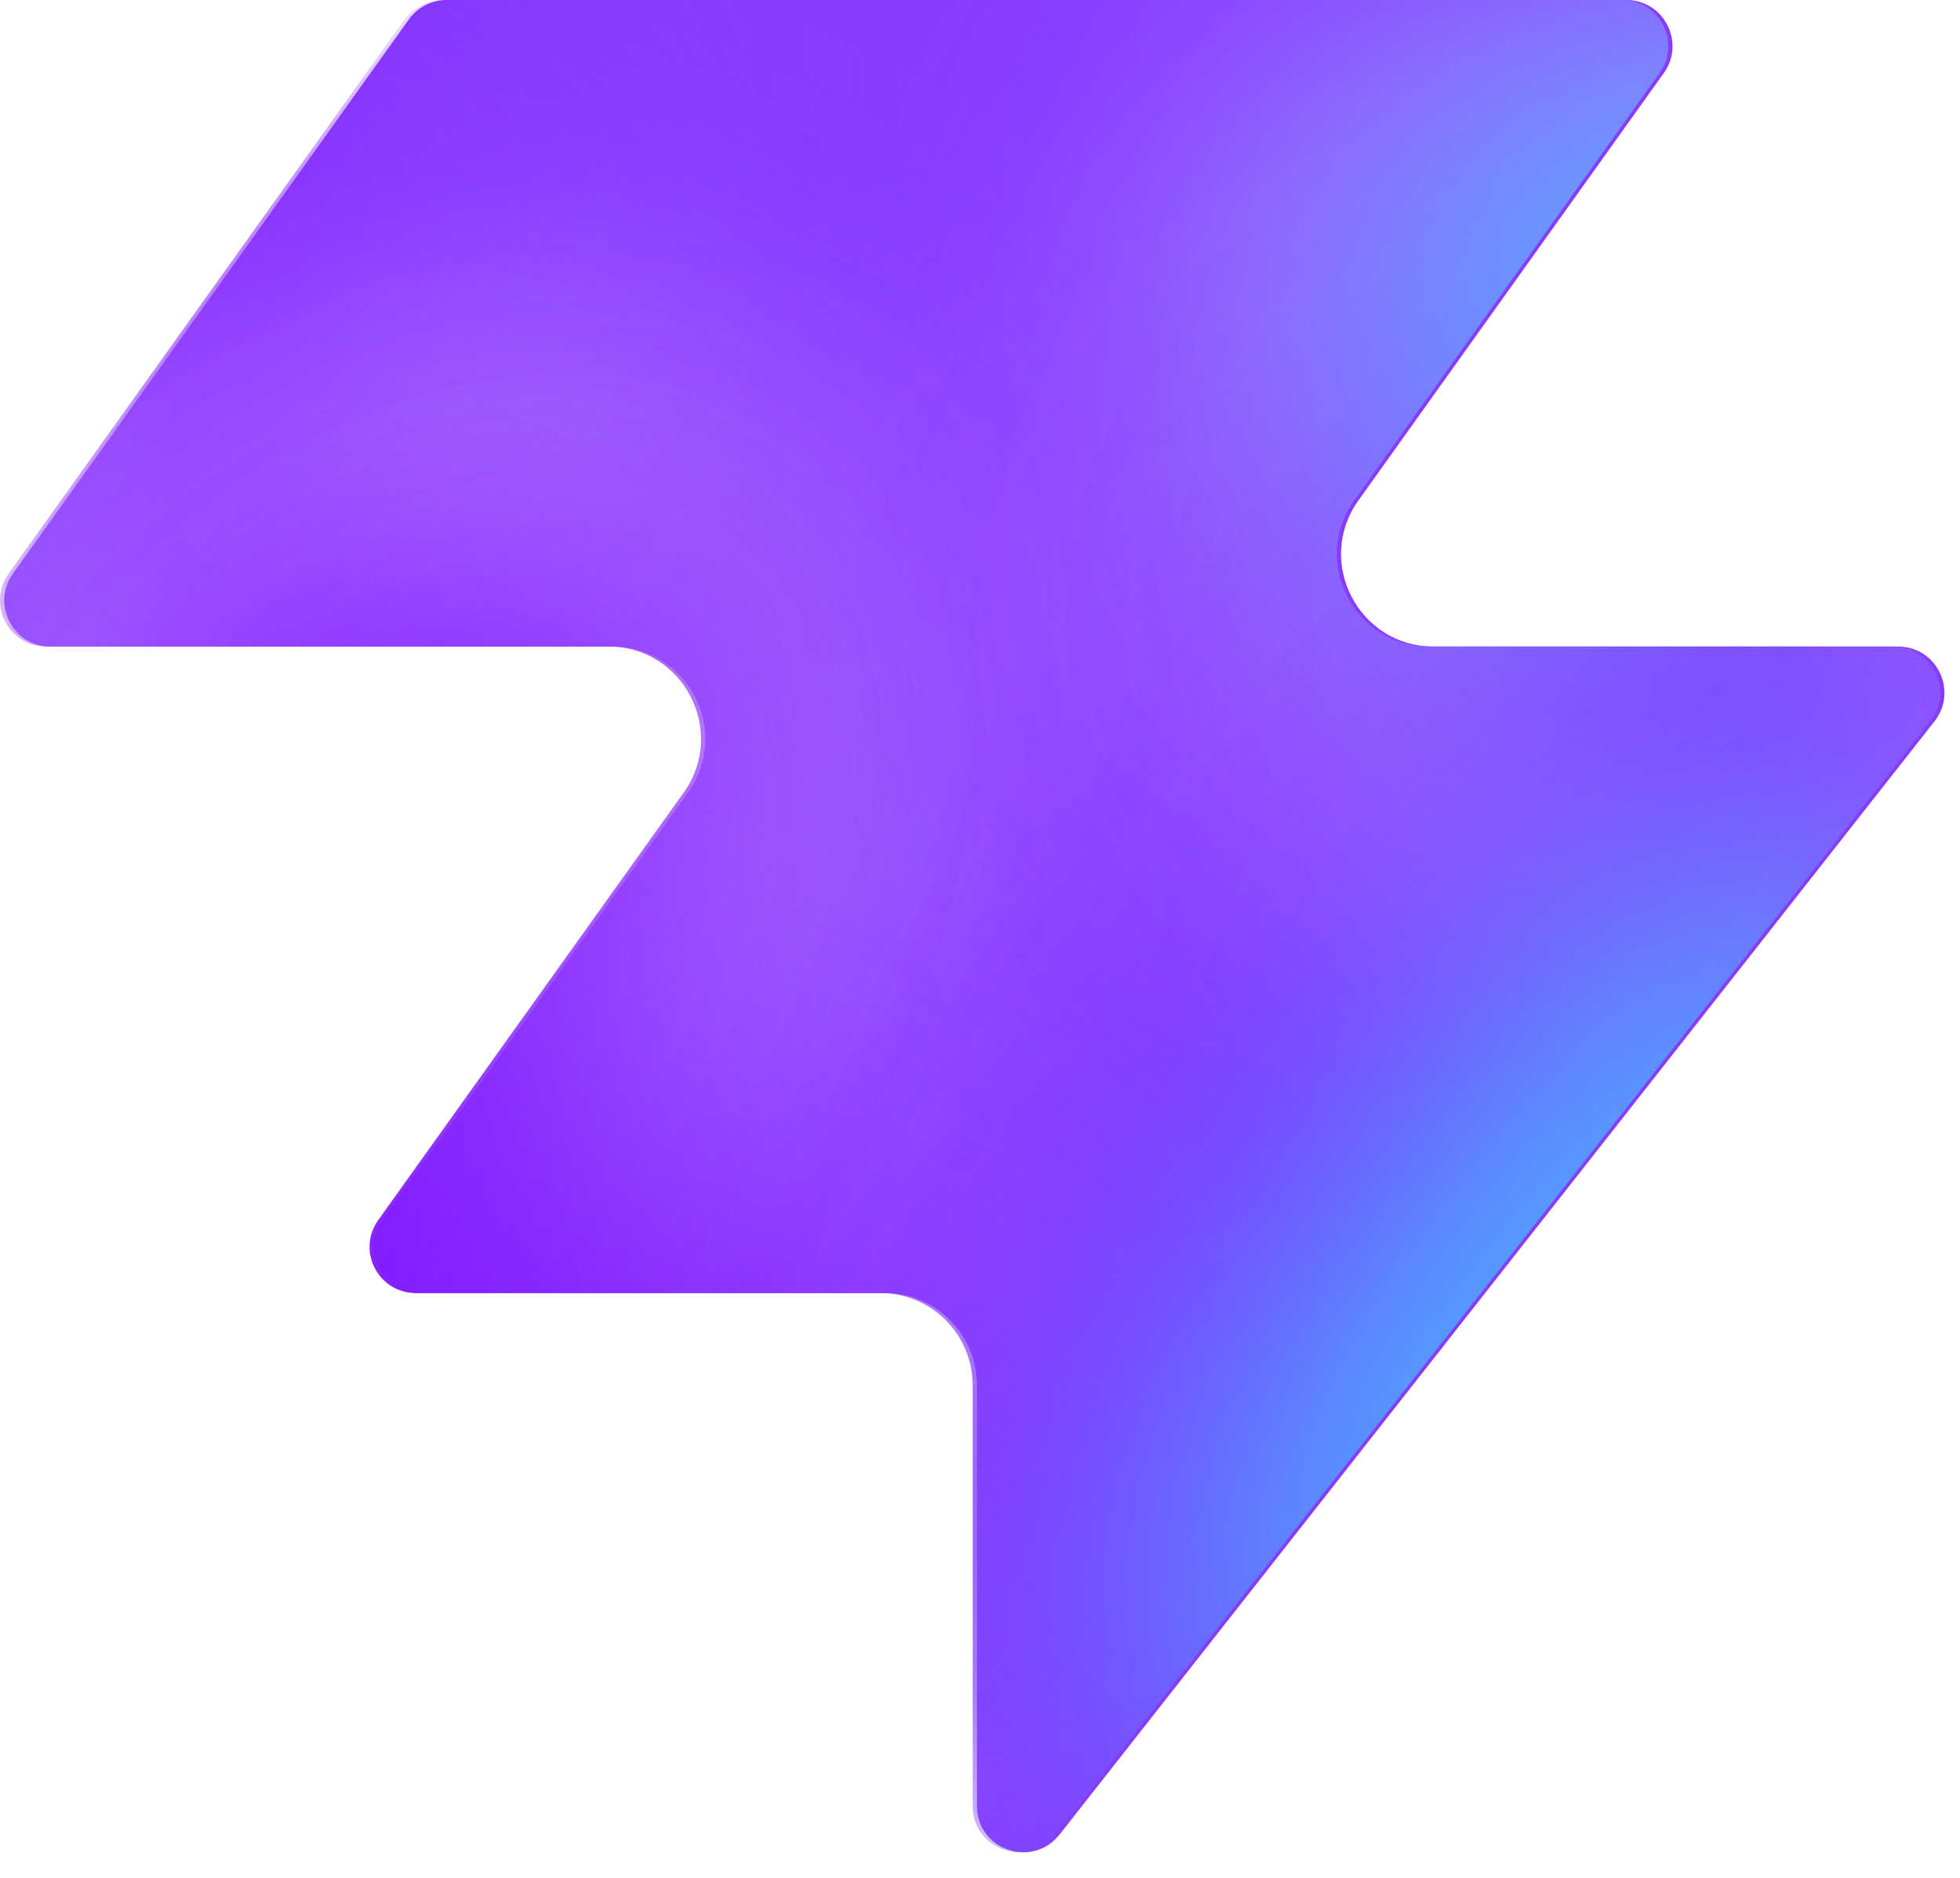
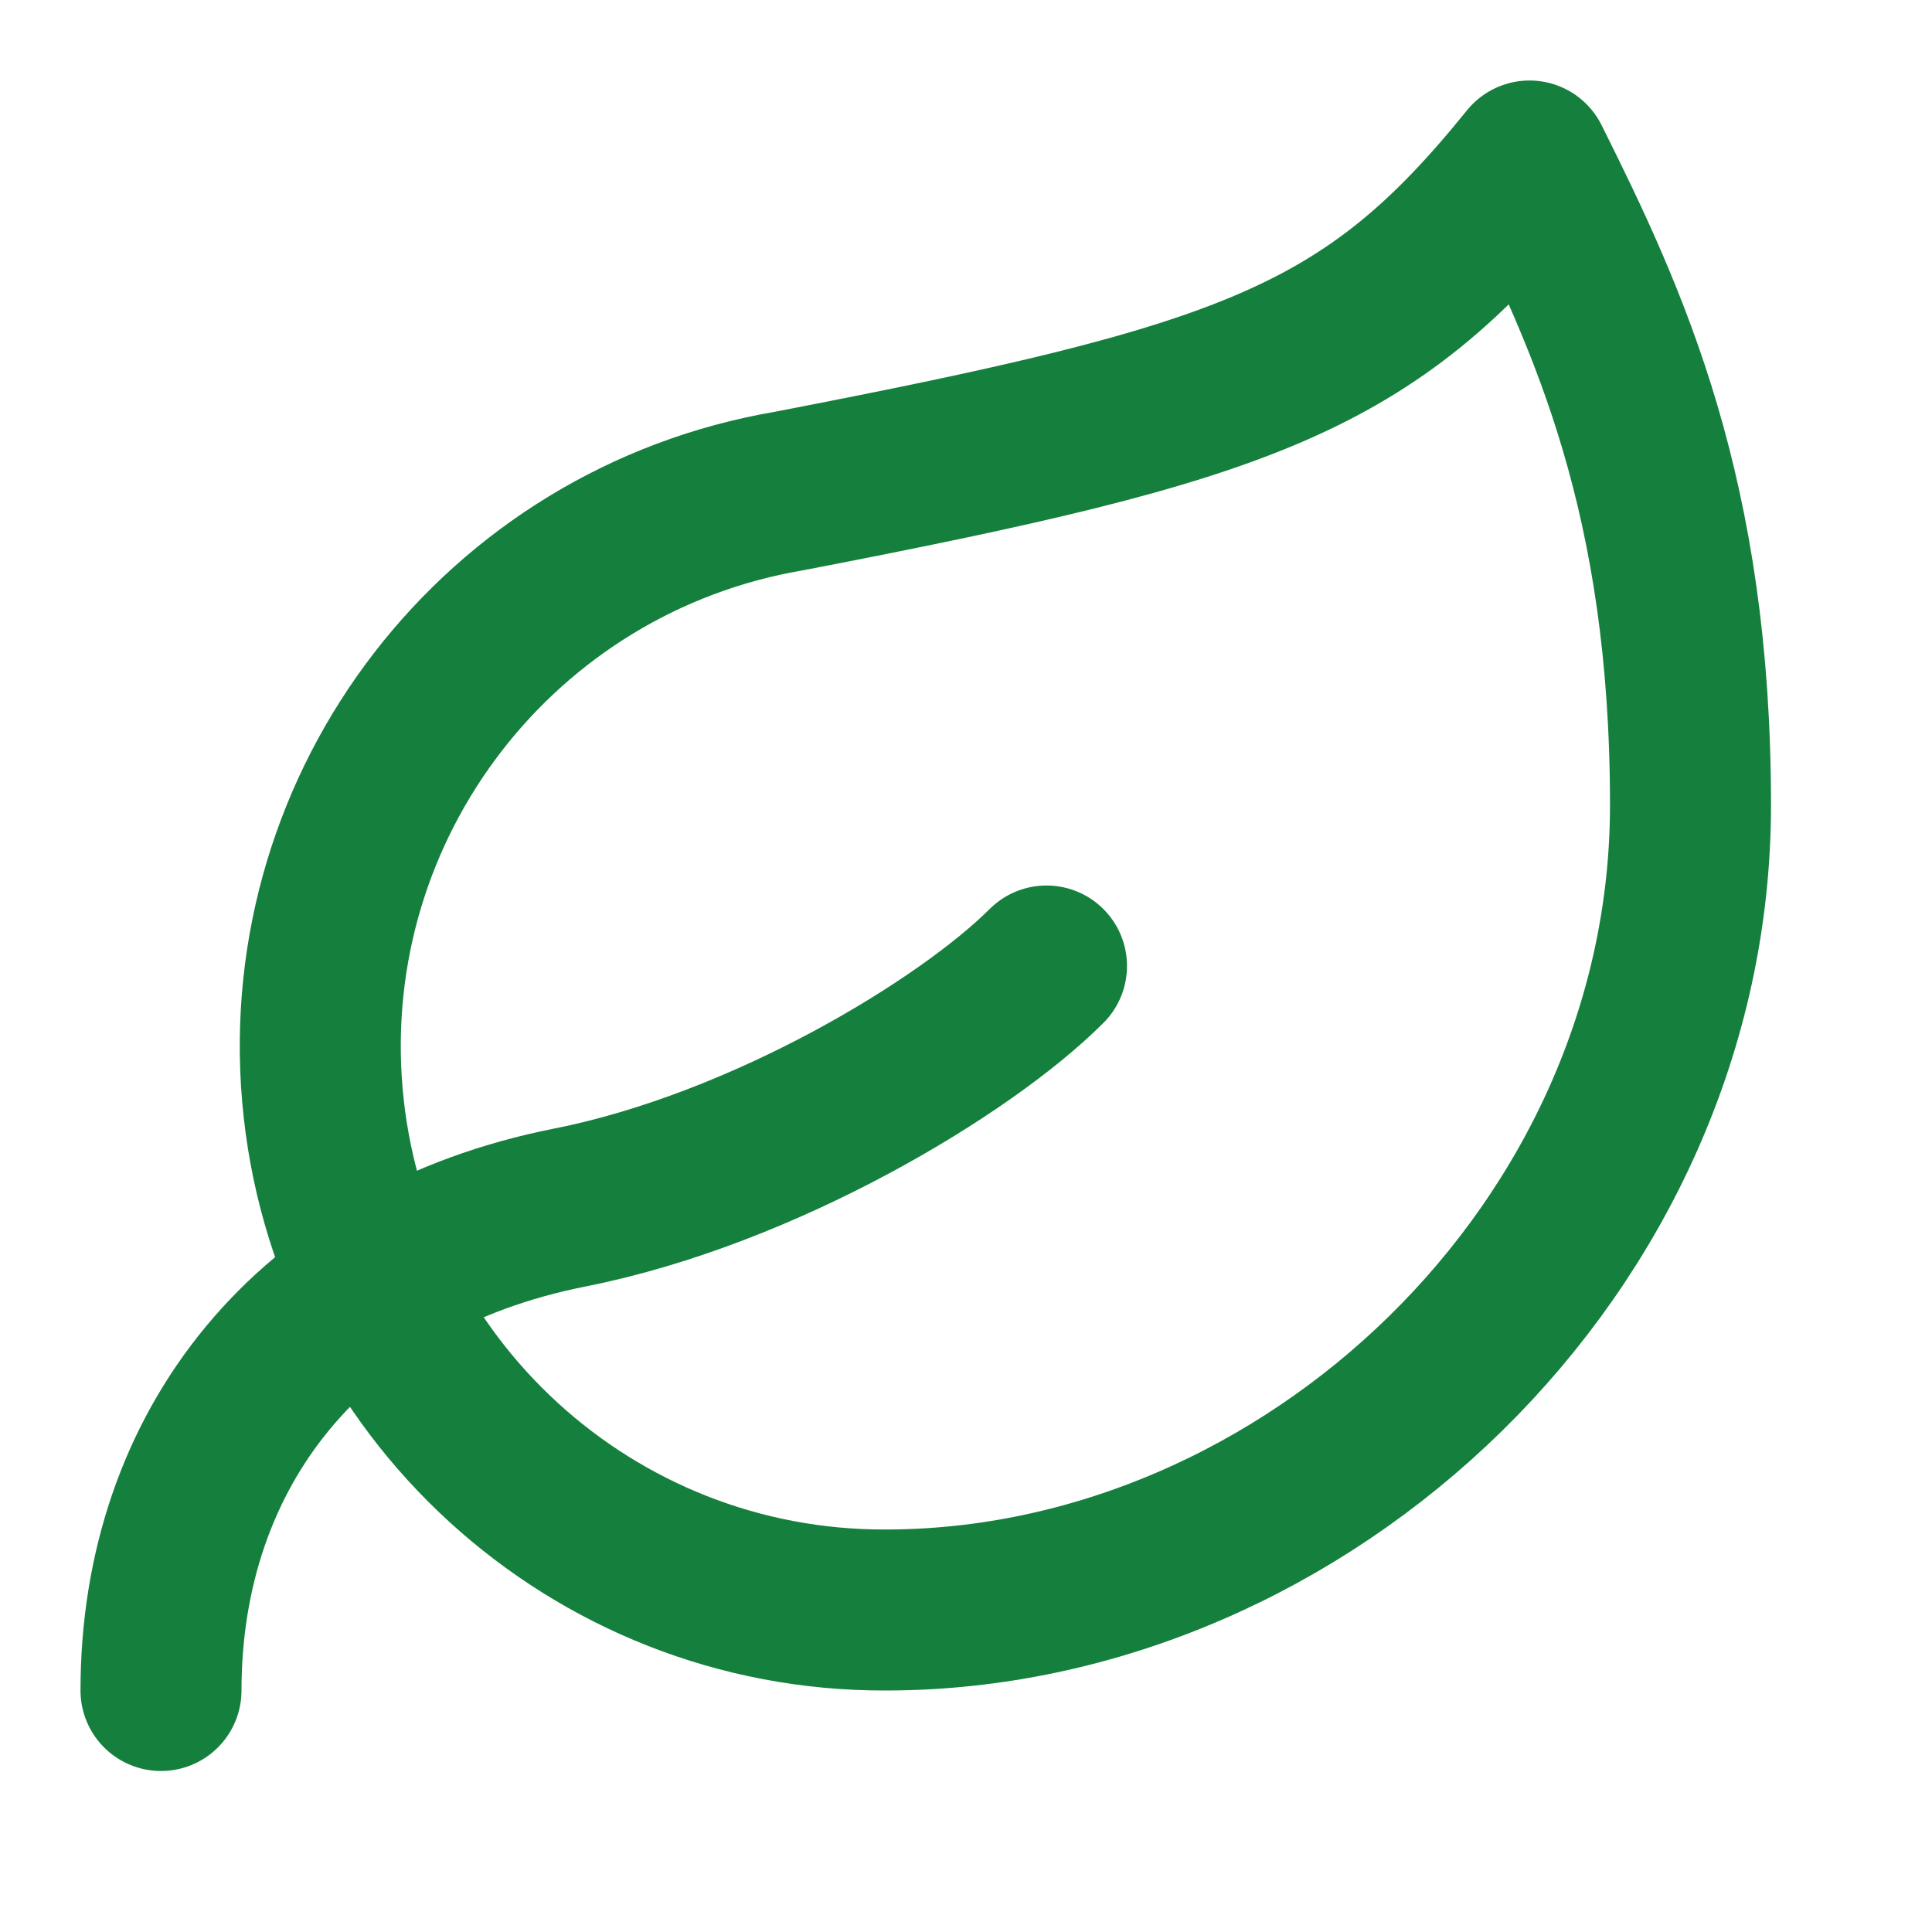
- <svg xmlns="http://www.w3.org/2000/svg" width="48" height="46" fill="none" viewBox="0 0 48 46">
-   <path fill="#863bff" d="M25.946 44.938c-.664.845-2.021.375-2.021-.698V33.937a2.26 2.26 0 0 0-2.262-2.262H10.287c-.92 0-1.456-1.04-.92-1.788l7.48-10.471c1.07-1.497 0-3.578-1.842-3.578H1.237c-.92 0-1.456-1.04-.92-1.788L10.013.474c.214-.297.556-.474.92-.474h28.894c.92 0 1.456 1.04.92 1.788l-7.48 10.471c-1.07 1.498 0 3.579 1.842 3.579h11.377c.943 0 1.473 1.088.89 1.83L25.947 44.94z" style="fill:#863bff;fill:color(display-p3 .525 .23 1);fill-opacity:1" />
-   <mask id="a" width="48" height="46" x="0" y="0" maskUnits="userSpaceOnUse" style="mask-type:alpha">
-     <path fill="#000" d="M25.842 44.938c-.664.844-2.021.375-2.021-.698V33.937a2.26 2.26 0 0 0-2.262-2.262H10.183c-.92 0-1.456-1.04-.92-1.788l7.48-10.471c1.07-1.498 0-3.579-1.842-3.579H1.133c-.92 0-1.456-1.04-.92-1.787L9.91.473c.214-.297.556-.474.92-.474h28.894c.92 0 1.456 1.04.92 1.788l-7.48 10.471c-1.07 1.498 0 3.578 1.842 3.578h11.377c.943 0 1.473 1.088.89 1.832L25.843 44.94z" style="fill:#000;fill-opacity:1" />
-   </mask>
-   <g mask="url(#a)">
-     <g filter="url(#b)">
-       <ellipse cx="5.508" cy="14.704" fill="#ede6ff" rx="5.508" ry="14.704" style="fill:#ede6ff;fill:color(display-p3 .927 .903 1);fill-opacity:1" transform="matrix(.00324 1 1 -.00324 -4.47 31.516)" />
-     </g>
-     <g filter="url(#c)">
-       <ellipse cx="10.399" cy="29.851" fill="#ede6ff" rx="10.399" ry="29.851" style="fill:#ede6ff;fill:color(display-p3 .927 .903 1);fill-opacity:1" transform="matrix(.00324 1 1 -.00324 -39.328 7.883)" />
-     </g>
-     <g filter="url(#d)">
-       <ellipse cx="5.508" cy="30.487" fill="#7e14ff" rx="5.508" ry="30.487" style="fill:#7e14ff;fill:color(display-p3 .492 .077 1);fill-opacity:1" transform="rotate(89.814 -25.913 -14.639)scale(1 -1)" />
-     </g>
-     <g filter="url(#e)">
-       <ellipse cx="5.508" cy="30.599" fill="#7e14ff" rx="5.508" ry="30.599" style="fill:#7e14ff;fill:color(display-p3 .492 .077 1);fill-opacity:1" transform="rotate(89.814 -32.644 -3.334)scale(1 -1)" />
-     </g>
-     <g filter="url(#f)">
-       <ellipse cx="5.508" cy="30.599" fill="#7e14ff" rx="5.508" ry="30.599" style="fill:#7e14ff;fill:color(display-p3 .492 .077 1);fill-opacity:1" transform="matrix(.00324 1 1 -.00324 -34.34 30.47)" />
-     </g>
-     <g filter="url(#g)">
-       <ellipse cx="14.072" cy="22.078" fill="#ede6ff" rx="14.072" ry="22.078" style="fill:#ede6ff;fill:color(display-p3 .927 .903 1);fill-opacity:1" transform="rotate(93.35 24.506 48.493)scale(-1 1)" />
-     </g>
-     <g filter="url(#h)">
-       <ellipse cx="3.47" cy="21.501" fill="#7e14ff" rx="3.47" ry="21.501" style="fill:#7e14ff;fill:color(display-p3 .492 .077 1);fill-opacity:1" transform="rotate(89.009 28.708 47.59)scale(-1 1)" />
-     </g>
-     <g filter="url(#i)">
-       <ellipse cx="3.47" cy="21.501" fill="#7e14ff" rx="3.47" ry="21.501" style="fill:#7e14ff;fill:color(display-p3 .492 .077 1);fill-opacity:1" transform="rotate(89.009 28.708 47.59)scale(-1 1)" />
-     </g>
-     <g filter="url(#j)">
-       <ellipse cx=".387" cy="8.972" fill="#7e14ff" rx="4.407" ry="29.108" style="fill:#7e14ff;fill:color(display-p3 .492 .077 1);fill-opacity:1" transform="rotate(39.51 .387 8.972)" />
-     </g>
-     <g filter="url(#k)">
-       <ellipse cx="47.523" cy="-6.092" fill="#7e14ff" rx="4.407" ry="29.108" style="fill:#7e14ff;fill:color(display-p3 .492 .077 1);fill-opacity:1" transform="rotate(37.892 47.523 -6.092)" />
-     </g>
-     <g filter="url(#l)">
-       <ellipse cx="41.412" cy="6.333" fill="#47bfff" rx="5.971" ry="9.665" style="fill:#47bfff;fill:color(display-p3 .28 .748 1);fill-opacity:1" transform="rotate(37.892 41.412 6.333)" />
-     </g>
-     <g filter="url(#m)">
-       <ellipse cx="-1.879" cy="38.332" fill="#7e14ff" rx="4.407" ry="29.108" style="fill:#7e14ff;fill:color(display-p3 .492 .077 1);fill-opacity:1" transform="rotate(37.892 -1.88 38.332)" />
-     </g>
-     <g filter="url(#n)">
-       <ellipse cx="-1.879" cy="38.332" fill="#7e14ff" rx="4.407" ry="29.108" style="fill:#7e14ff;fill:color(display-p3 .492 .077 1);fill-opacity:1" transform="rotate(37.892 -1.88 38.332)" />
-     </g>
-     <g filter="url(#o)">
-       <ellipse cx="35.651" cy="29.907" fill="#7e14ff" rx="4.407" ry="29.108" style="fill:#7e14ff;fill:color(display-p3 .492 .077 1);fill-opacity:1" transform="rotate(37.892 35.651 29.907)" />
-     </g>
-     <g filter="url(#p)">
-       <ellipse cx="38.418" cy="32.4" fill="#47bfff" rx="5.971" ry="15.297" style="fill:#47bfff;fill:color(display-p3 .28 .748 1);fill-opacity:1" transform="rotate(37.892 38.418 32.4)" />
-     </g>
-   </g>
-   <defs>
-     <filter id="b" width="60.045" height="41.654" x="-19.77" y="16.149" color-interpolation-filters="sRGB" filterUnits="userSpaceOnUse">
-       <feFlood flood-opacity="0" result="BackgroundImageFix" />
-       <feBlend in="SourceGraphic" in2="BackgroundImageFix" result="shape" />
-       <feGaussianBlur result="effect1_foregroundBlur_2002_17158" stdDeviation="7.659" />
-     </filter>
-     <filter id="c" width="90.34" height="51.437" x="-54.613" y="-7.533" color-interpolation-filters="sRGB" filterUnits="userSpaceOnUse">
-       <feFlood flood-opacity="0" result="BackgroundImageFix" />
-       <feBlend in="SourceGraphic" in2="BackgroundImageFix" result="shape" />
-       <feGaussianBlur result="effect1_foregroundBlur_2002_17158" stdDeviation="7.659" />
-     </filter>
-     <filter id="d" width="79.355" height="29.4" x="-49.64" y="2.03" color-interpolation-filters="sRGB" filterUnits="userSpaceOnUse">
-       <feFlood flood-opacity="0" result="BackgroundImageFix" />
-       <feBlend in="SourceGraphic" in2="BackgroundImageFix" result="shape" />
-       <feGaussianBlur result="effect1_foregroundBlur_2002_17158" stdDeviation="4.596" />
-     </filter>
-     <filter id="e" width="79.579" height="29.4" x="-45.045" y="20.029" color-interpolation-filters="sRGB" filterUnits="userSpaceOnUse">
-       <feFlood flood-opacity="0" result="BackgroundImageFix" />
-       <feBlend in="SourceGraphic" in2="BackgroundImageFix" result="shape" />
-       <feGaussianBlur result="effect1_foregroundBlur_2002_17158" stdDeviation="4.596" />
-     </filter>
-     <filter id="f" width="79.579" height="29.4" x="-43.513" y="21.178" color-interpolation-filters="sRGB" filterUnits="userSpaceOnUse">
-       <feFlood flood-opacity="0" result="BackgroundImageFix" />
-       <feBlend in="SourceGraphic" in2="BackgroundImageFix" result="shape" />
-       <feGaussianBlur result="effect1_foregroundBlur_2002_17158" stdDeviation="4.596" />
-     </filter>
-     <filter id="g" width="74.749" height="58.852" x="15.756" y="-17.901" color-interpolation-filters="sRGB" filterUnits="userSpaceOnUse">
-       <feFlood flood-opacity="0" result="BackgroundImageFix" />
-       <feBlend in="SourceGraphic" in2="BackgroundImageFix" result="shape" />
-       <feGaussianBlur result="effect1_foregroundBlur_2002_17158" stdDeviation="7.659" />
-     </filter>
-     <filter id="h" width="61.377" height="25.362" x="23.548" y="2.284" color-interpolation-filters="sRGB" filterUnits="userSpaceOnUse">
-       <feFlood flood-opacity="0" result="BackgroundImageFix" />
-       <feBlend in="SourceGraphic" in2="BackgroundImageFix" result="shape" />
-       <feGaussianBlur result="effect1_foregroundBlur_2002_17158" stdDeviation="4.596" />
-     </filter>
-     <filter id="i" width="61.377" height="25.362" x="23.548" y="2.284" color-interpolation-filters="sRGB" filterUnits="userSpaceOnUse">
-       <feFlood flood-opacity="0" result="BackgroundImageFix" />
-       <feBlend in="SourceGraphic" in2="BackgroundImageFix" result="shape" />
-       <feGaussianBlur result="effect1_foregroundBlur_2002_17158" stdDeviation="4.596" />
-     </filter>
-     <filter id="j" width="56.045" height="63.649" x="-27.636" y="-22.853" color-interpolation-filters="sRGB" filterUnits="userSpaceOnUse">
-       <feFlood flood-opacity="0" result="BackgroundImageFix" />
-       <feBlend in="SourceGraphic" in2="BackgroundImageFix" result="shape" />
-       <feGaussianBlur result="effect1_foregroundBlur_2002_17158" stdDeviation="4.596" />
-     </filter>
-     <filter id="k" width="54.814" height="64.646" x="20.116" y="-38.415" color-interpolation-filters="sRGB" filterUnits="userSpaceOnUse">
-       <feFlood flood-opacity="0" result="BackgroundImageFix" />
-       <feBlend in="SourceGraphic" in2="BackgroundImageFix" result="shape" />
-       <feGaussianBlur result="effect1_foregroundBlur_2002_17158" stdDeviation="4.596" />
-     </filter>
-     <filter id="l" width="33.541" height="35.313" x="24.641" y="-11.323" color-interpolation-filters="sRGB" filterUnits="userSpaceOnUse">
-       <feFlood flood-opacity="0" result="BackgroundImageFix" />
-       <feBlend in="SourceGraphic" in2="BackgroundImageFix" result="shape" />
-       <feGaussianBlur result="effect1_foregroundBlur_2002_17158" stdDeviation="4.596" />
-     </filter>
-     <filter id="m" width="54.814" height="64.646" x="-29.286" y="6.009" color-interpolation-filters="sRGB" filterUnits="userSpaceOnUse">
-       <feFlood flood-opacity="0" result="BackgroundImageFix" />
-       <feBlend in="SourceGraphic" in2="BackgroundImageFix" result="shape" />
-       <feGaussianBlur result="effect1_foregroundBlur_2002_17158" stdDeviation="4.596" />
-     </filter>
-     <filter id="n" width="54.814" height="64.646" x="-29.286" y="6.009" color-interpolation-filters="sRGB" filterUnits="userSpaceOnUse">
-       <feFlood flood-opacity="0" result="BackgroundImageFix" />
-       <feBlend in="SourceGraphic" in2="BackgroundImageFix" result="shape" />
-       <feGaussianBlur result="effect1_foregroundBlur_2002_17158" stdDeviation="4.596" />
-     </filter>
-     <filter id="o" width="54.814" height="64.646" x="8.244" y="-2.416" color-interpolation-filters="sRGB" filterUnits="userSpaceOnUse">
-       <feFlood flood-opacity="0" result="BackgroundImageFix" />
-       <feBlend in="SourceGraphic" in2="BackgroundImageFix" result="shape" />
-       <feGaussianBlur result="effect1_foregroundBlur_2002_17158" stdDeviation="4.596" />
-     </filter>
-     <filter id="p" width="39.409" height="43.623" x="18.713" y="10.588" color-interpolation-filters="sRGB" filterUnits="userSpaceOnUse">
-       <feFlood flood-opacity="0" result="BackgroundImageFix" />
-       <feBlend in="SourceGraphic" in2="BackgroundImageFix" result="shape" />
-       <feGaussianBlur result="effect1_foregroundBlur_2002_17158" stdDeviation="4.596" />
-     </filter>
-   </defs>
+ <svg xmlns="http://www.w3.org/2000/svg" viewBox="0 0 24 24" fill="none" stroke="#15803d" stroke-width="2" stroke-linecap="round" stroke-linejoin="round">
+   <path d="M11 20A7 7 0 0 1 9.8 6.1C15.5 5 17 4.48 19 2c1 2 2 4.18 2 8 0 5.5-4.78 10-10 10Z" />
+   <path d="M2 21c0-3 1.85-5.36 5.08-6C9.5 14.52 12 13 13 12" />
</svg>
